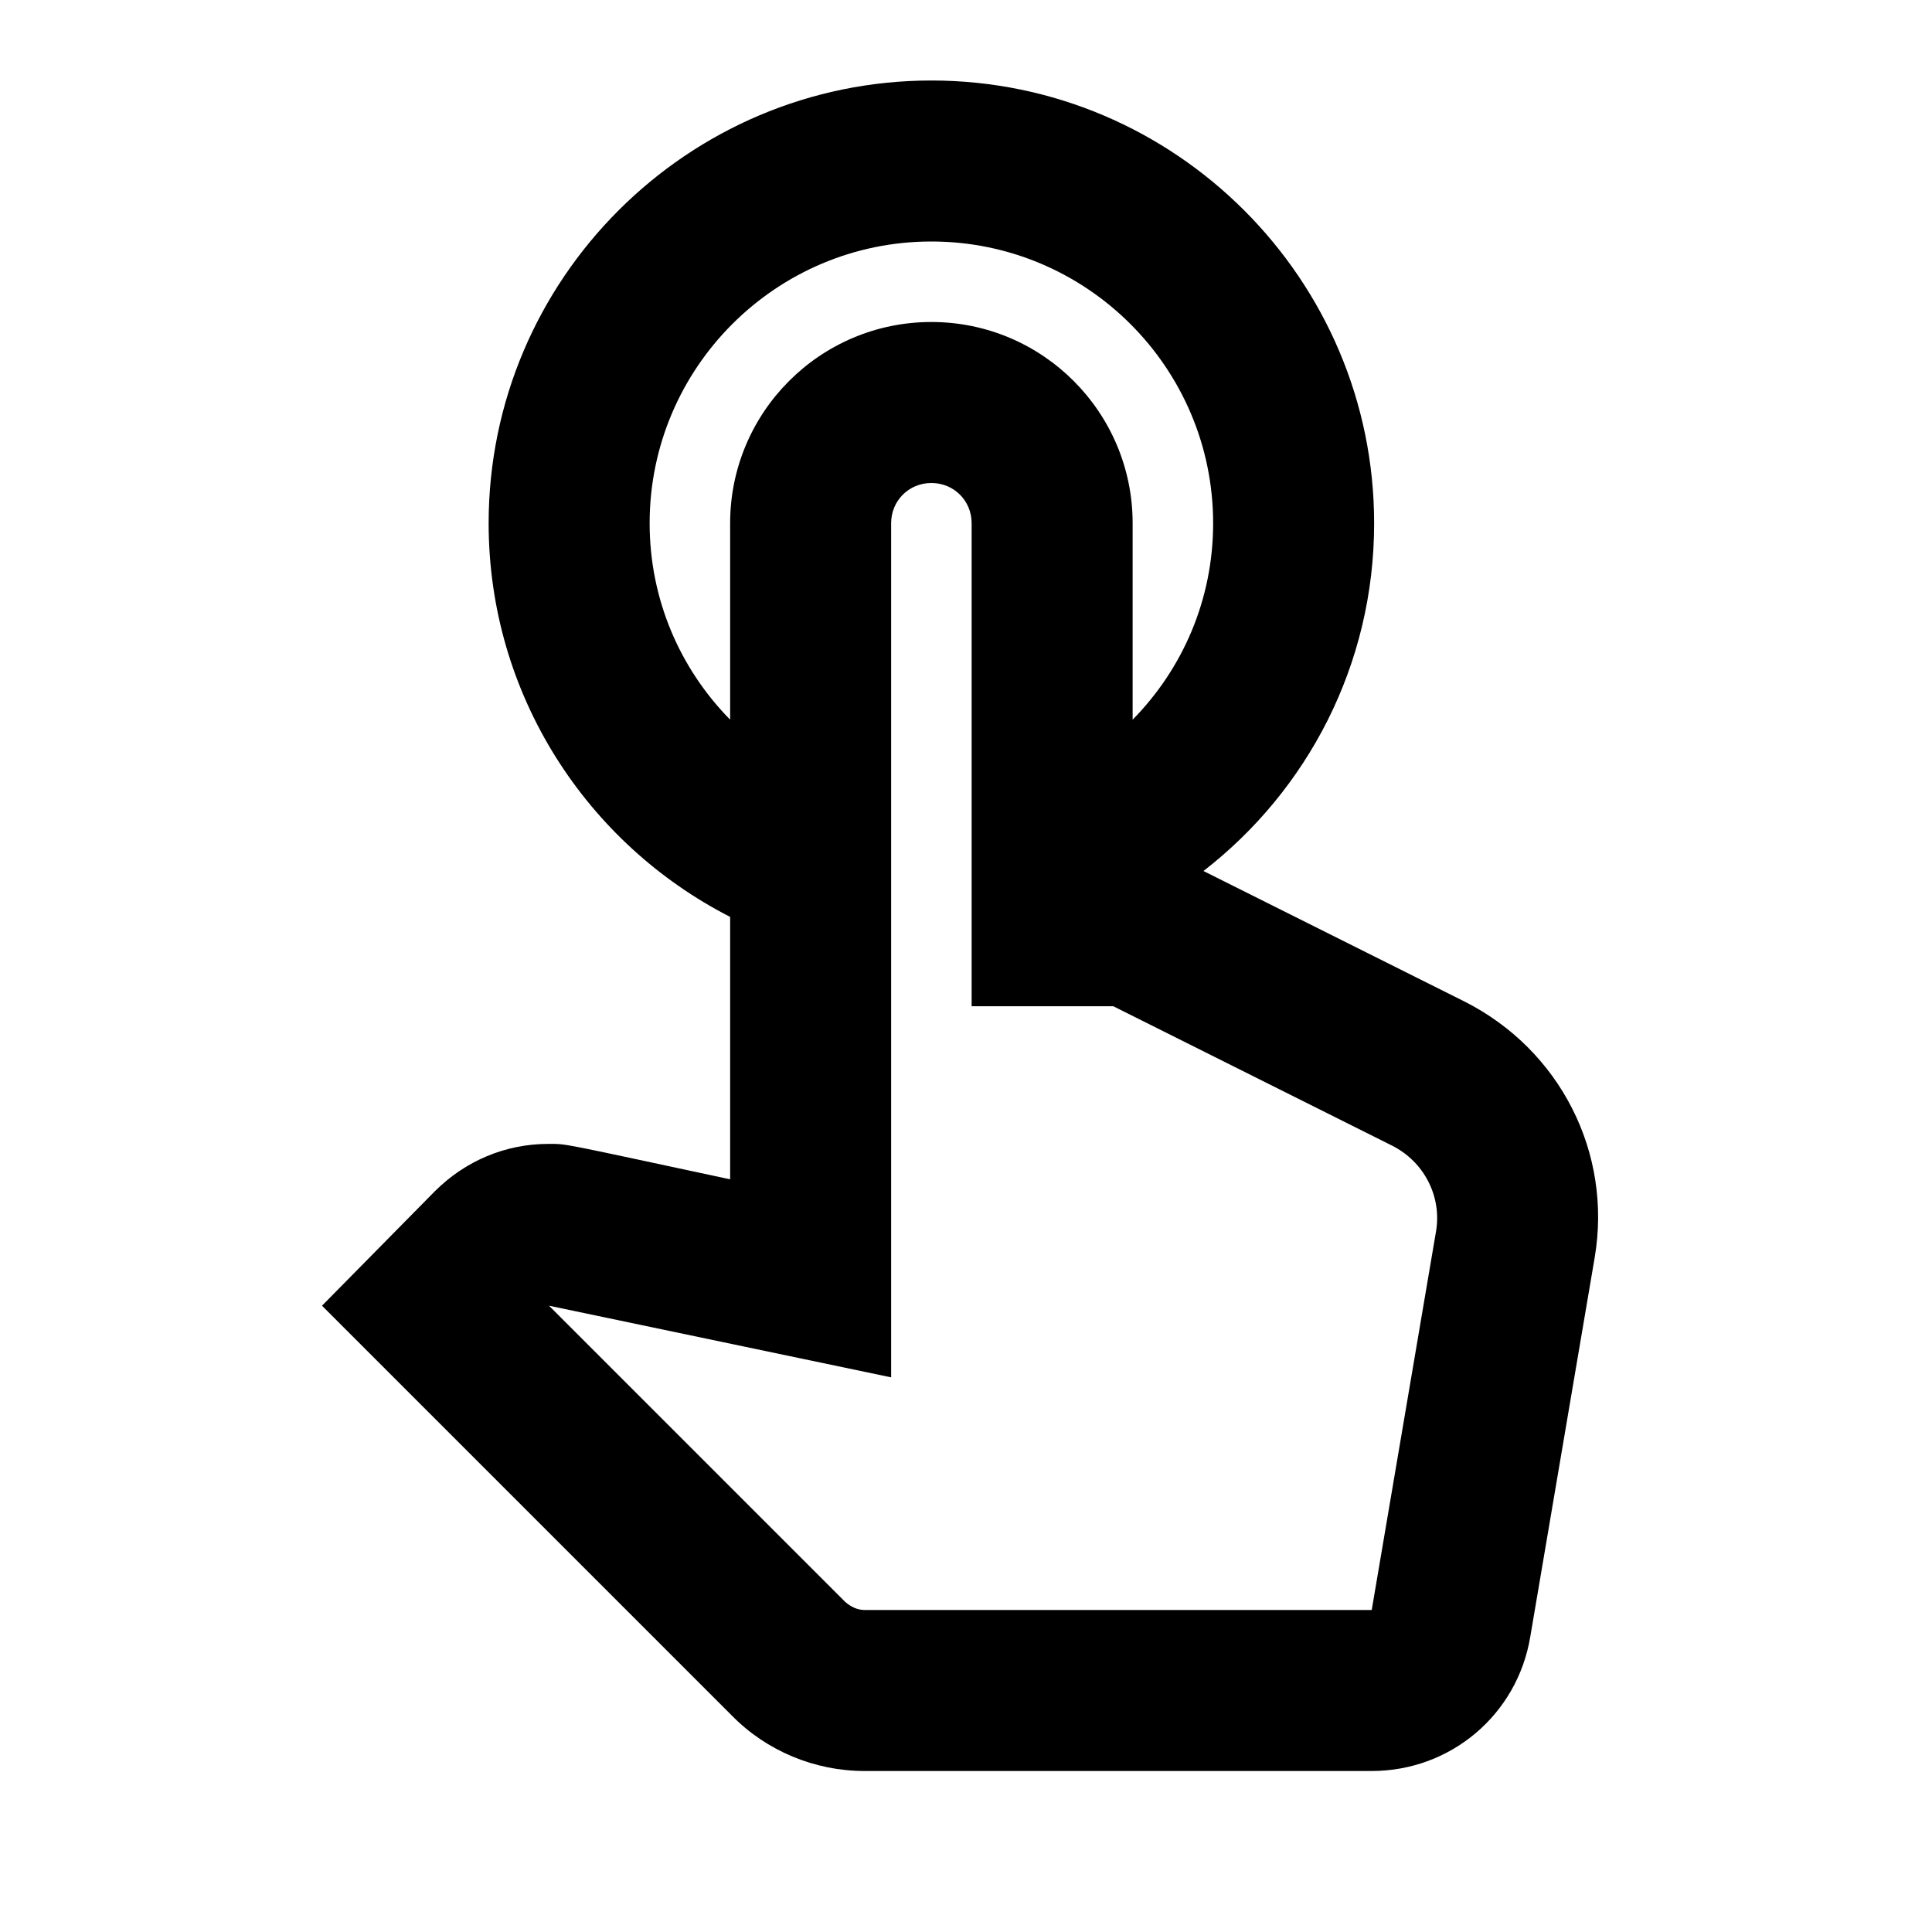
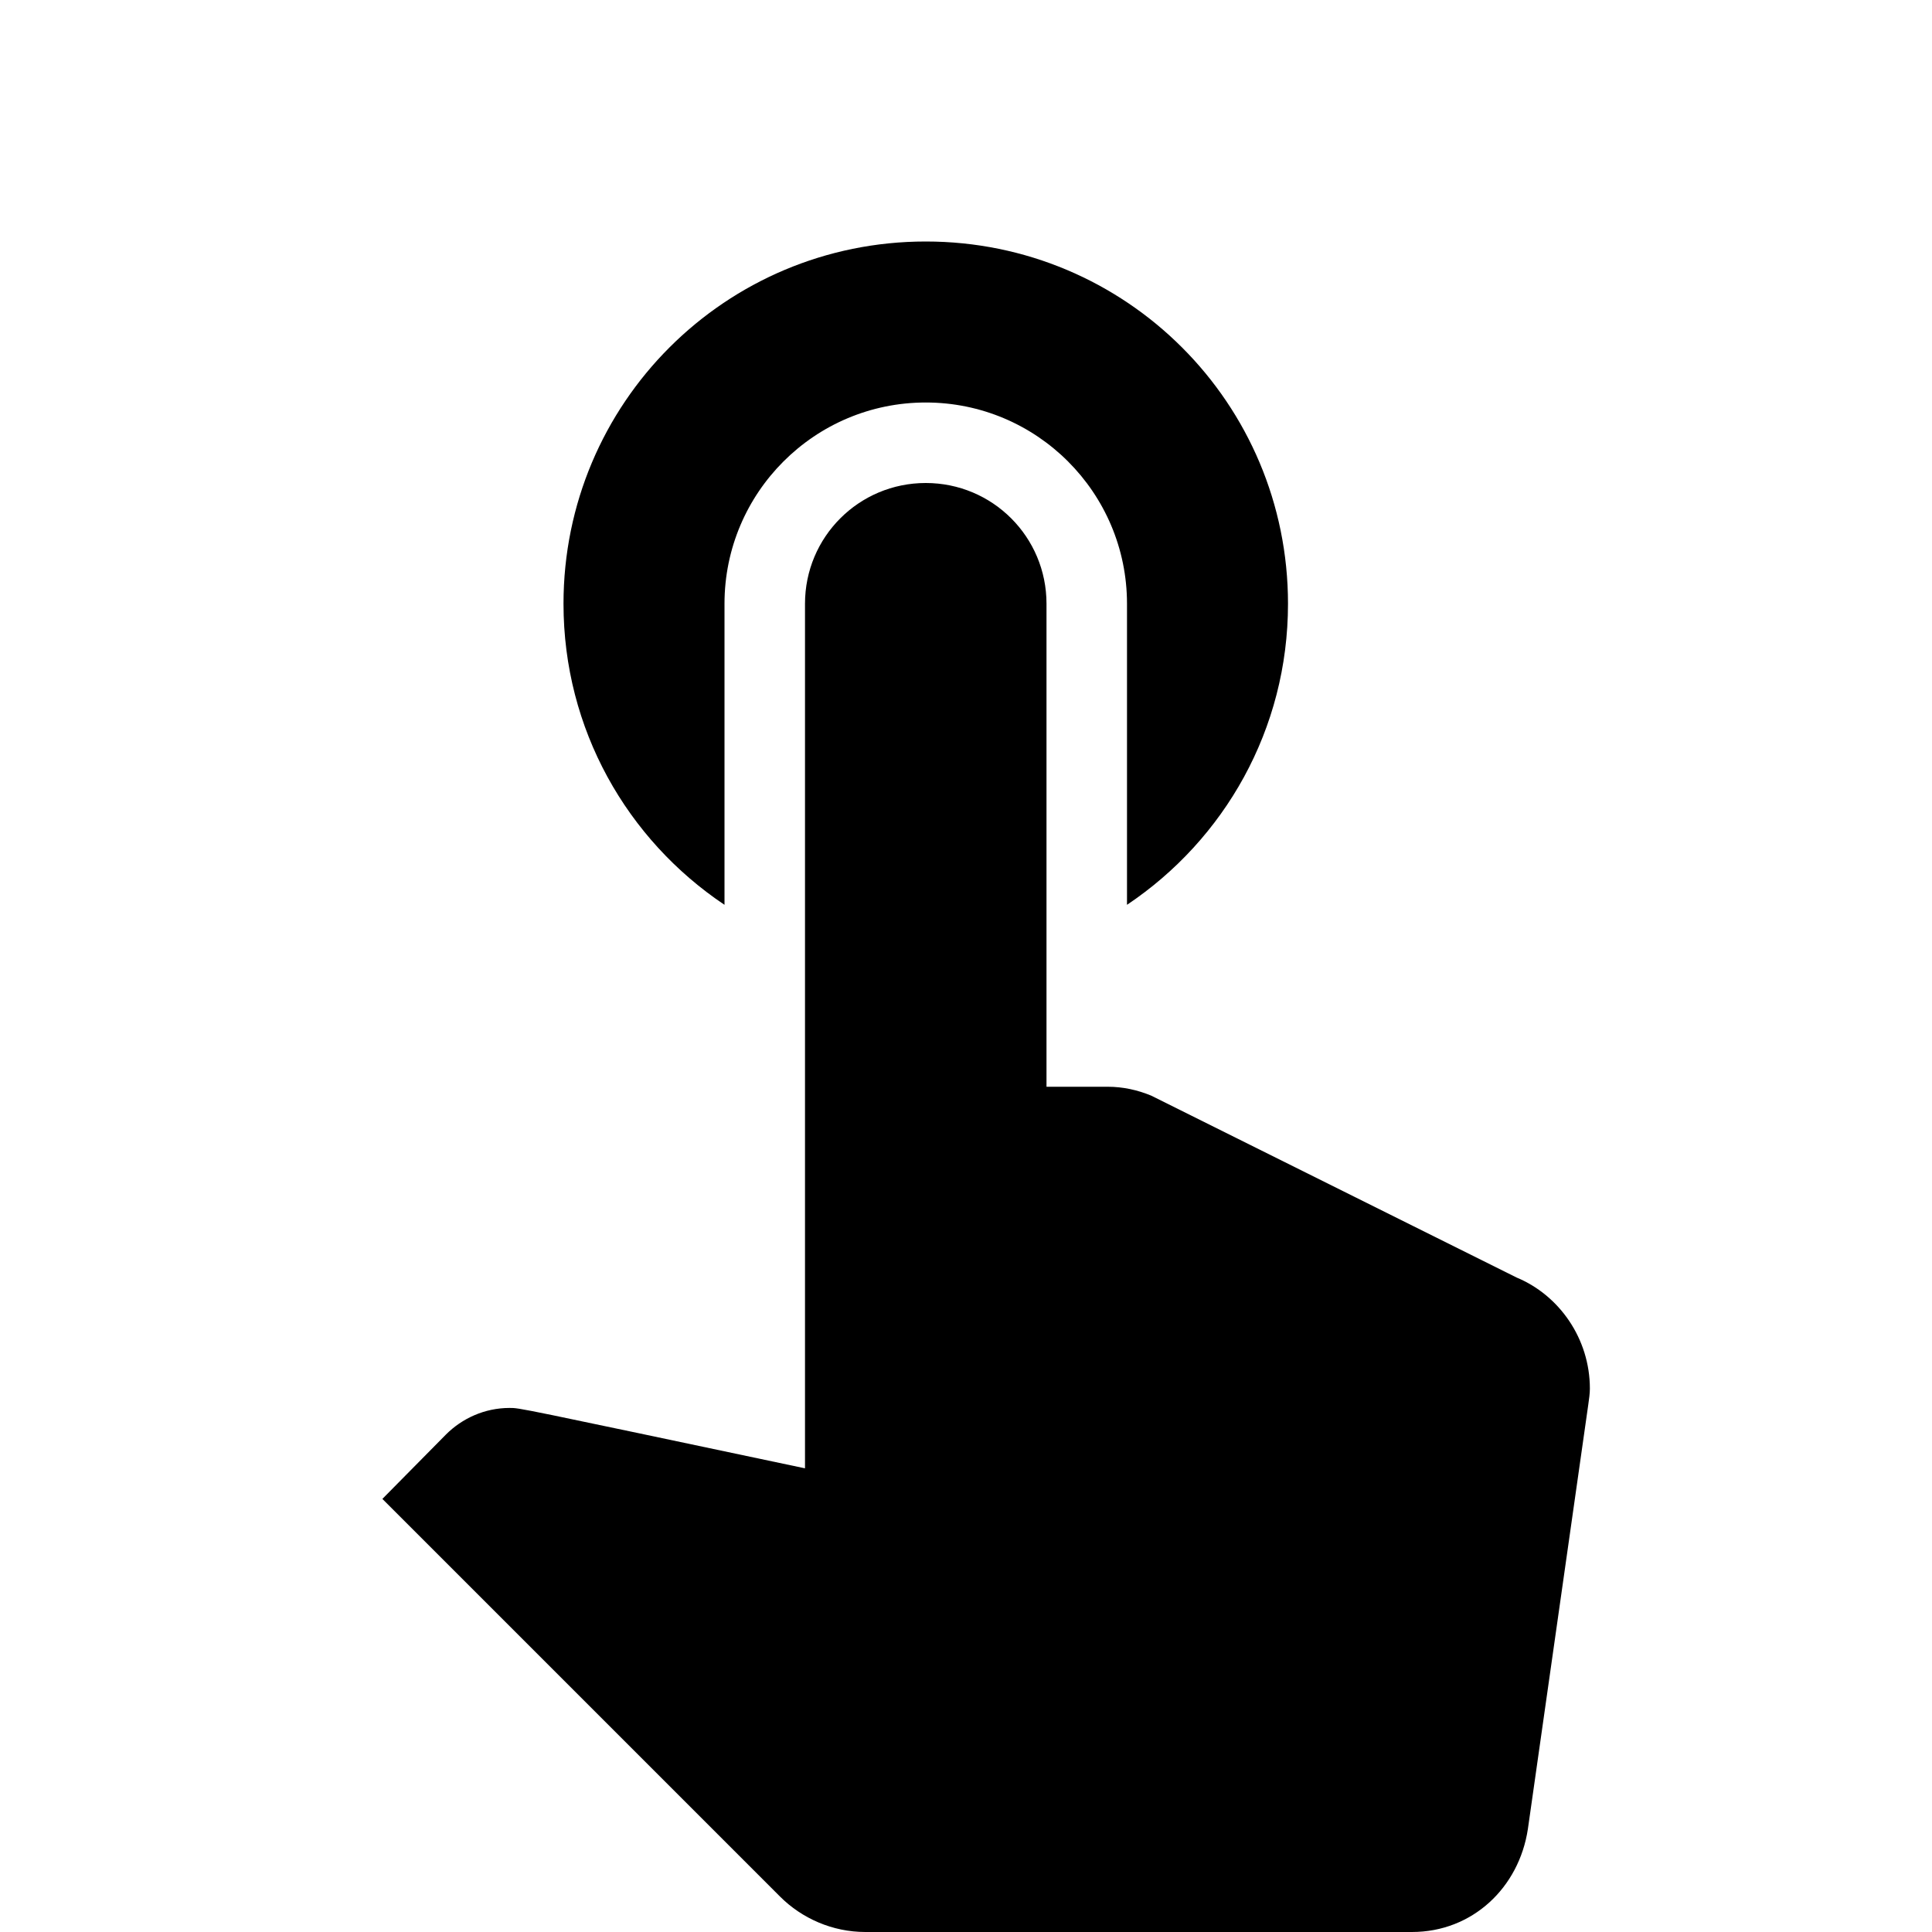
<svg xmlns="http://www.w3.org/2000/svg" enable-background="new 0 0 24 24" height="24px" viewBox="0 0 24 24" width="24px" fill="#000000">
  <g>
-     <rect fill="none" height="24" width="24" />
+     <rect fill="none" height="24" width="24" x="0" />
  </g>
  <g>
    <g>
-       <path d="M18.19,12.44l-3.24-1.62c1.29-1,2.12-2.56,2.12-4.32c0-3.03-2.47-5.5-5.5-5.5s-5.5,2.47-5.5,5.5c0,2.13,1.22,3.98,3,4.89 v3.26c-2.15-0.46-2.02-0.44-2.26-0.44c-0.53,0-1.03,0.21-1.41,0.59L4,16.22l5.09,5.09C9.52,21.75,10.12,22,10.74,22h6.3 c0.98,0,1.81-0.7,1.97-1.67l0.8-4.71C20.03,14.32,19.38,13.04,18.19,12.44z M17.84,15.29L17.04,20h-6.3 c-0.09,0-0.17-0.04-0.24-0.1l-3.68-3.68l4.25,0.89V6.5c0-0.28,0.22-0.5,0.5-0.5c0.28,0,0.5,0.22,0.5,0.5v6h1.76l3.46,1.73 C17.69,14.43,17.91,14.86,17.84,15.29z M8.07,6.5c0-1.93,1.57-3.5,3.5-3.5s3.5,1.57,3.5,3.5c0,0.95-0.38,1.81-1,2.44V6.5 c0-1.38-1.12-2.5-2.5-2.5c-1.38,0-2.5,1.12-2.5,2.5v2.44C8.45,8.31,8.07,7.45,8.07,6.5z" />
+       <g>
+         <path d="M9,11.24V7.5C9,6.12,10.12,5,11.5,5S14,6.12,14,7.5v3.74c1.21-0.81,2-2.18,2-3.74C16,5.01,13.99,3,11.5,3S7,5.01,7,7.5 C7,9.06,7.79,10.43,9,11.24z M18.84,15.87l-4.54-2.26c-0.17-0.07-0.35-0.11-0.54-0.11H13v-6C13,6.67,12.33,6,11.5,6 S10,6.67,10,7.5v10.74c-3.6-0.76-3.54-0.75-3.67-0.75c-0.31,0-0.59,0.13-0.79,0.33l-0.79,0.8l4.94,4.94 C9.96,23.83,10.34,24,10.75,24h6.79c0.75,0,1.33-0.55,1.44-1.28l0.75-5.27c0.01-0.07,0.02-0.14,0.02-0.2 C19.75,16.63,19.37,16.09,18.84,15.87z" />
+       </g>
    </g>
  </g>
</svg>
